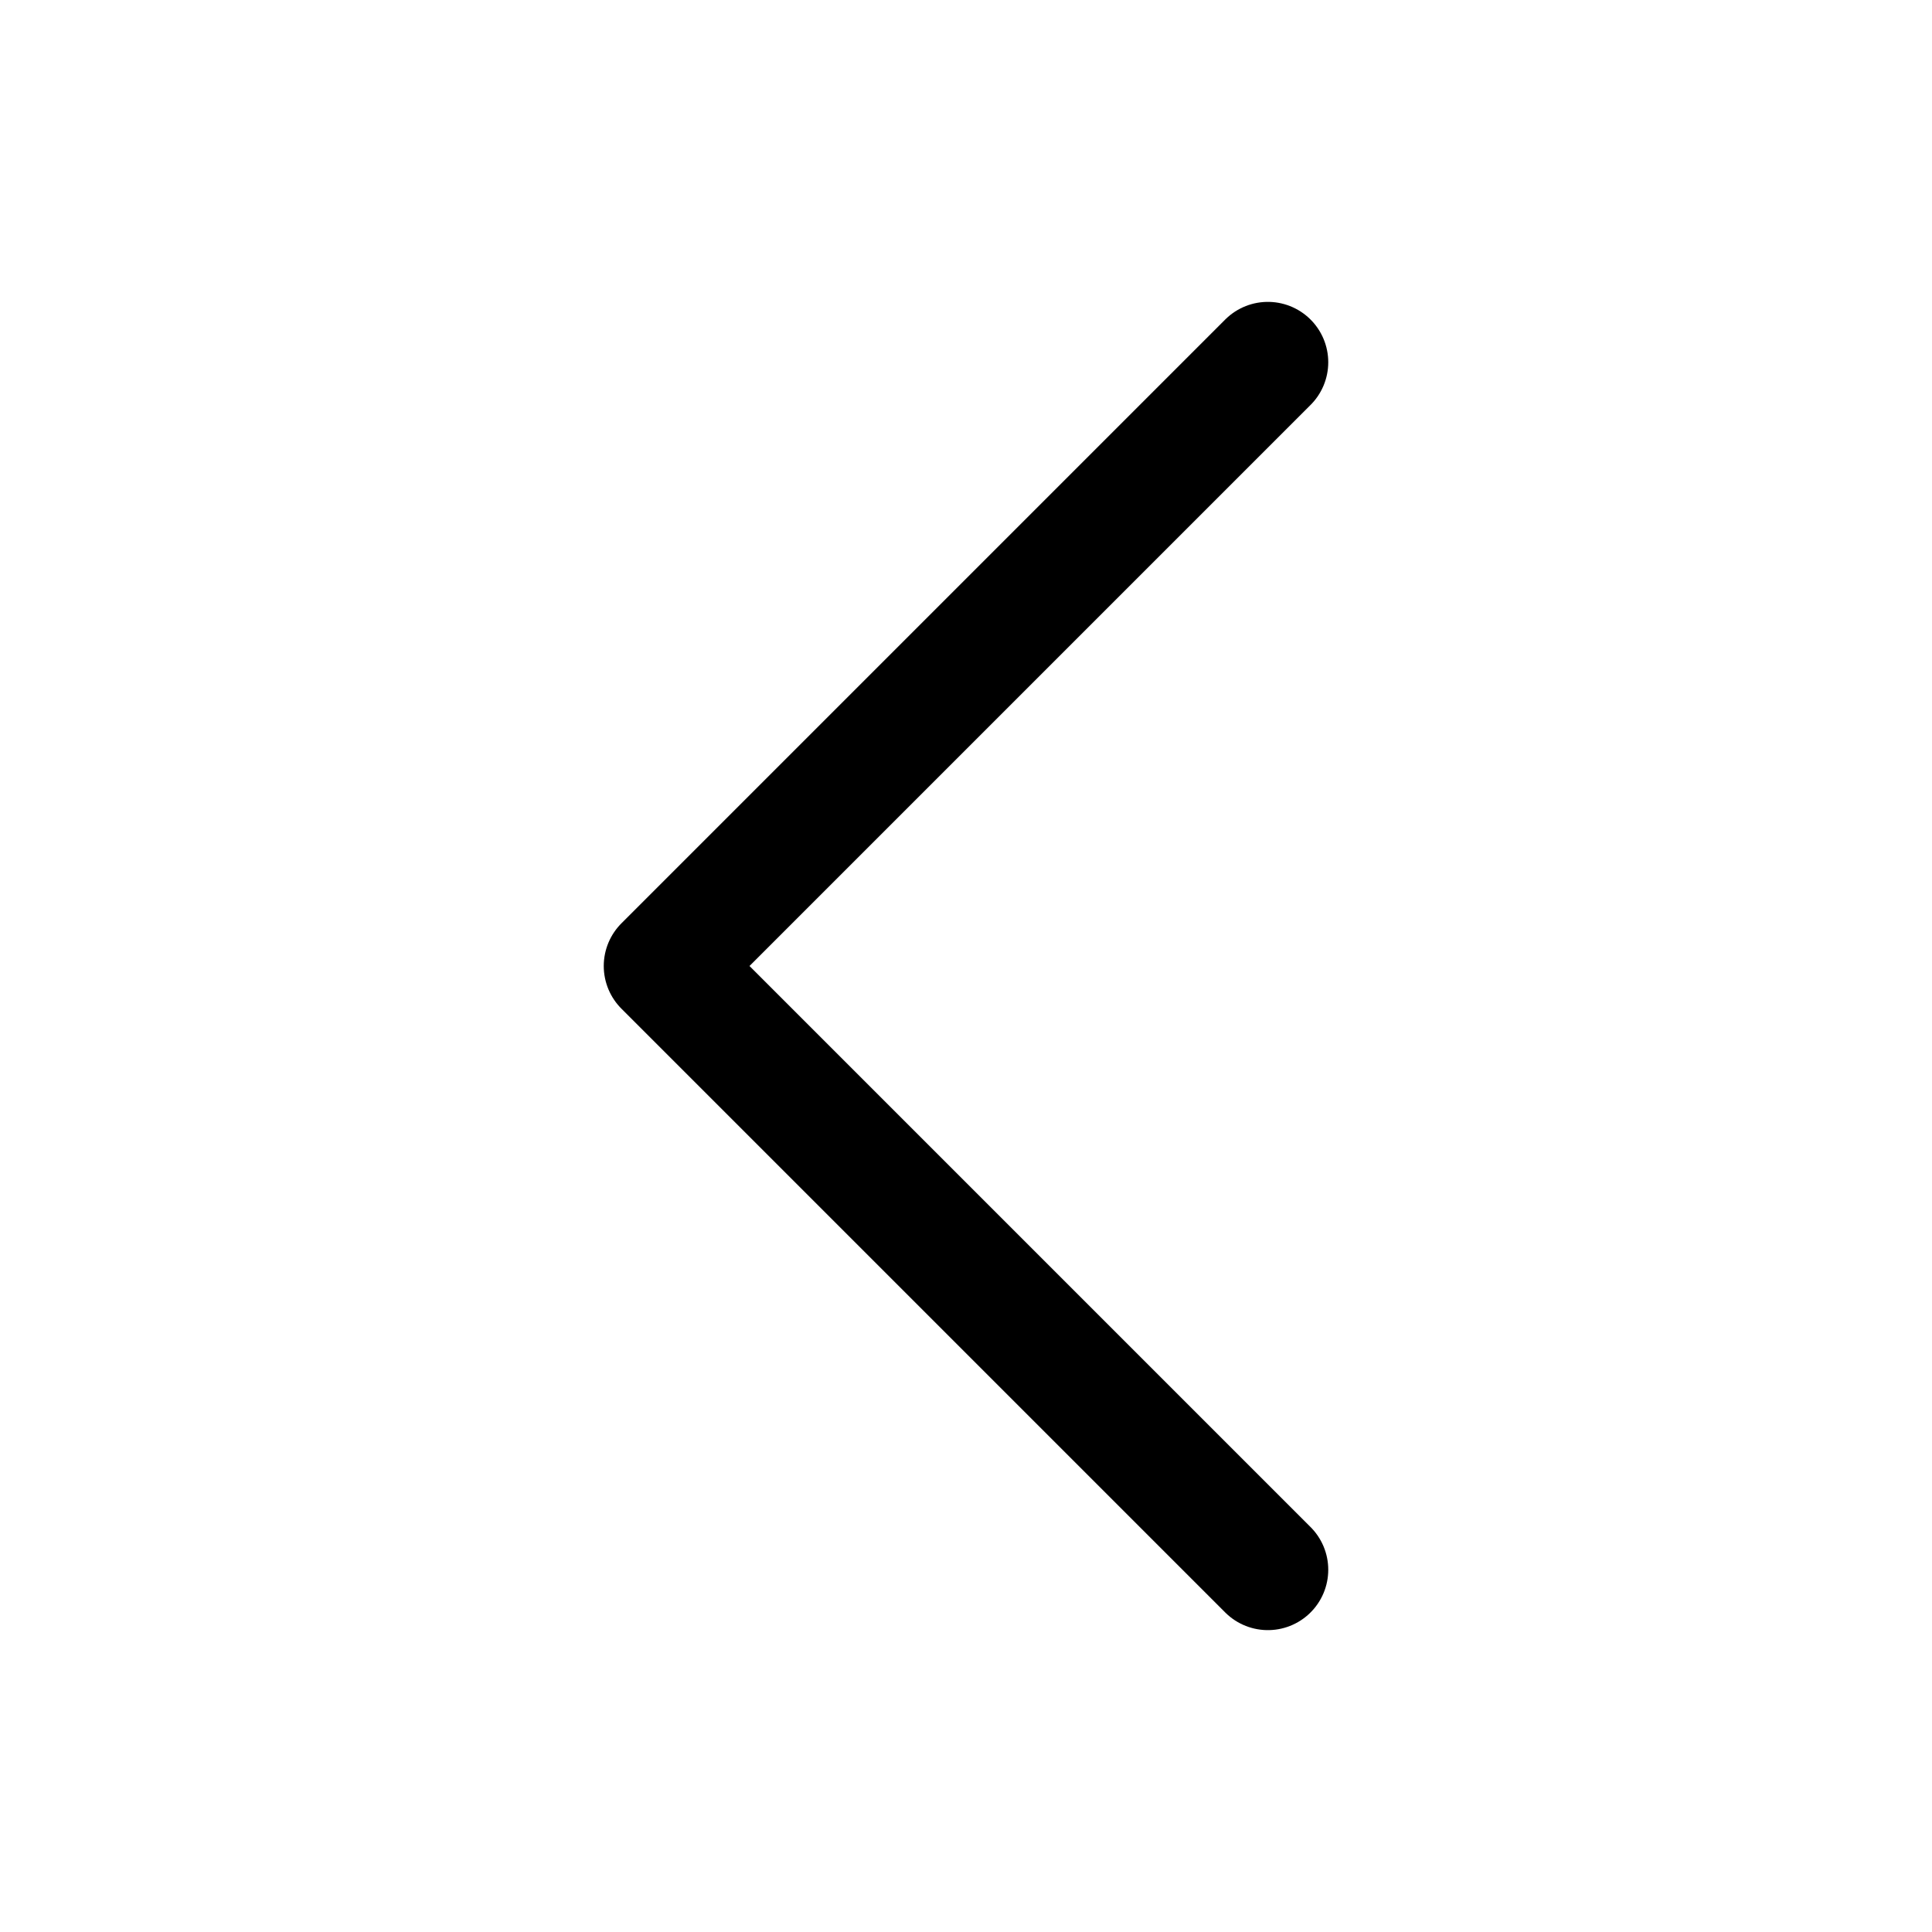
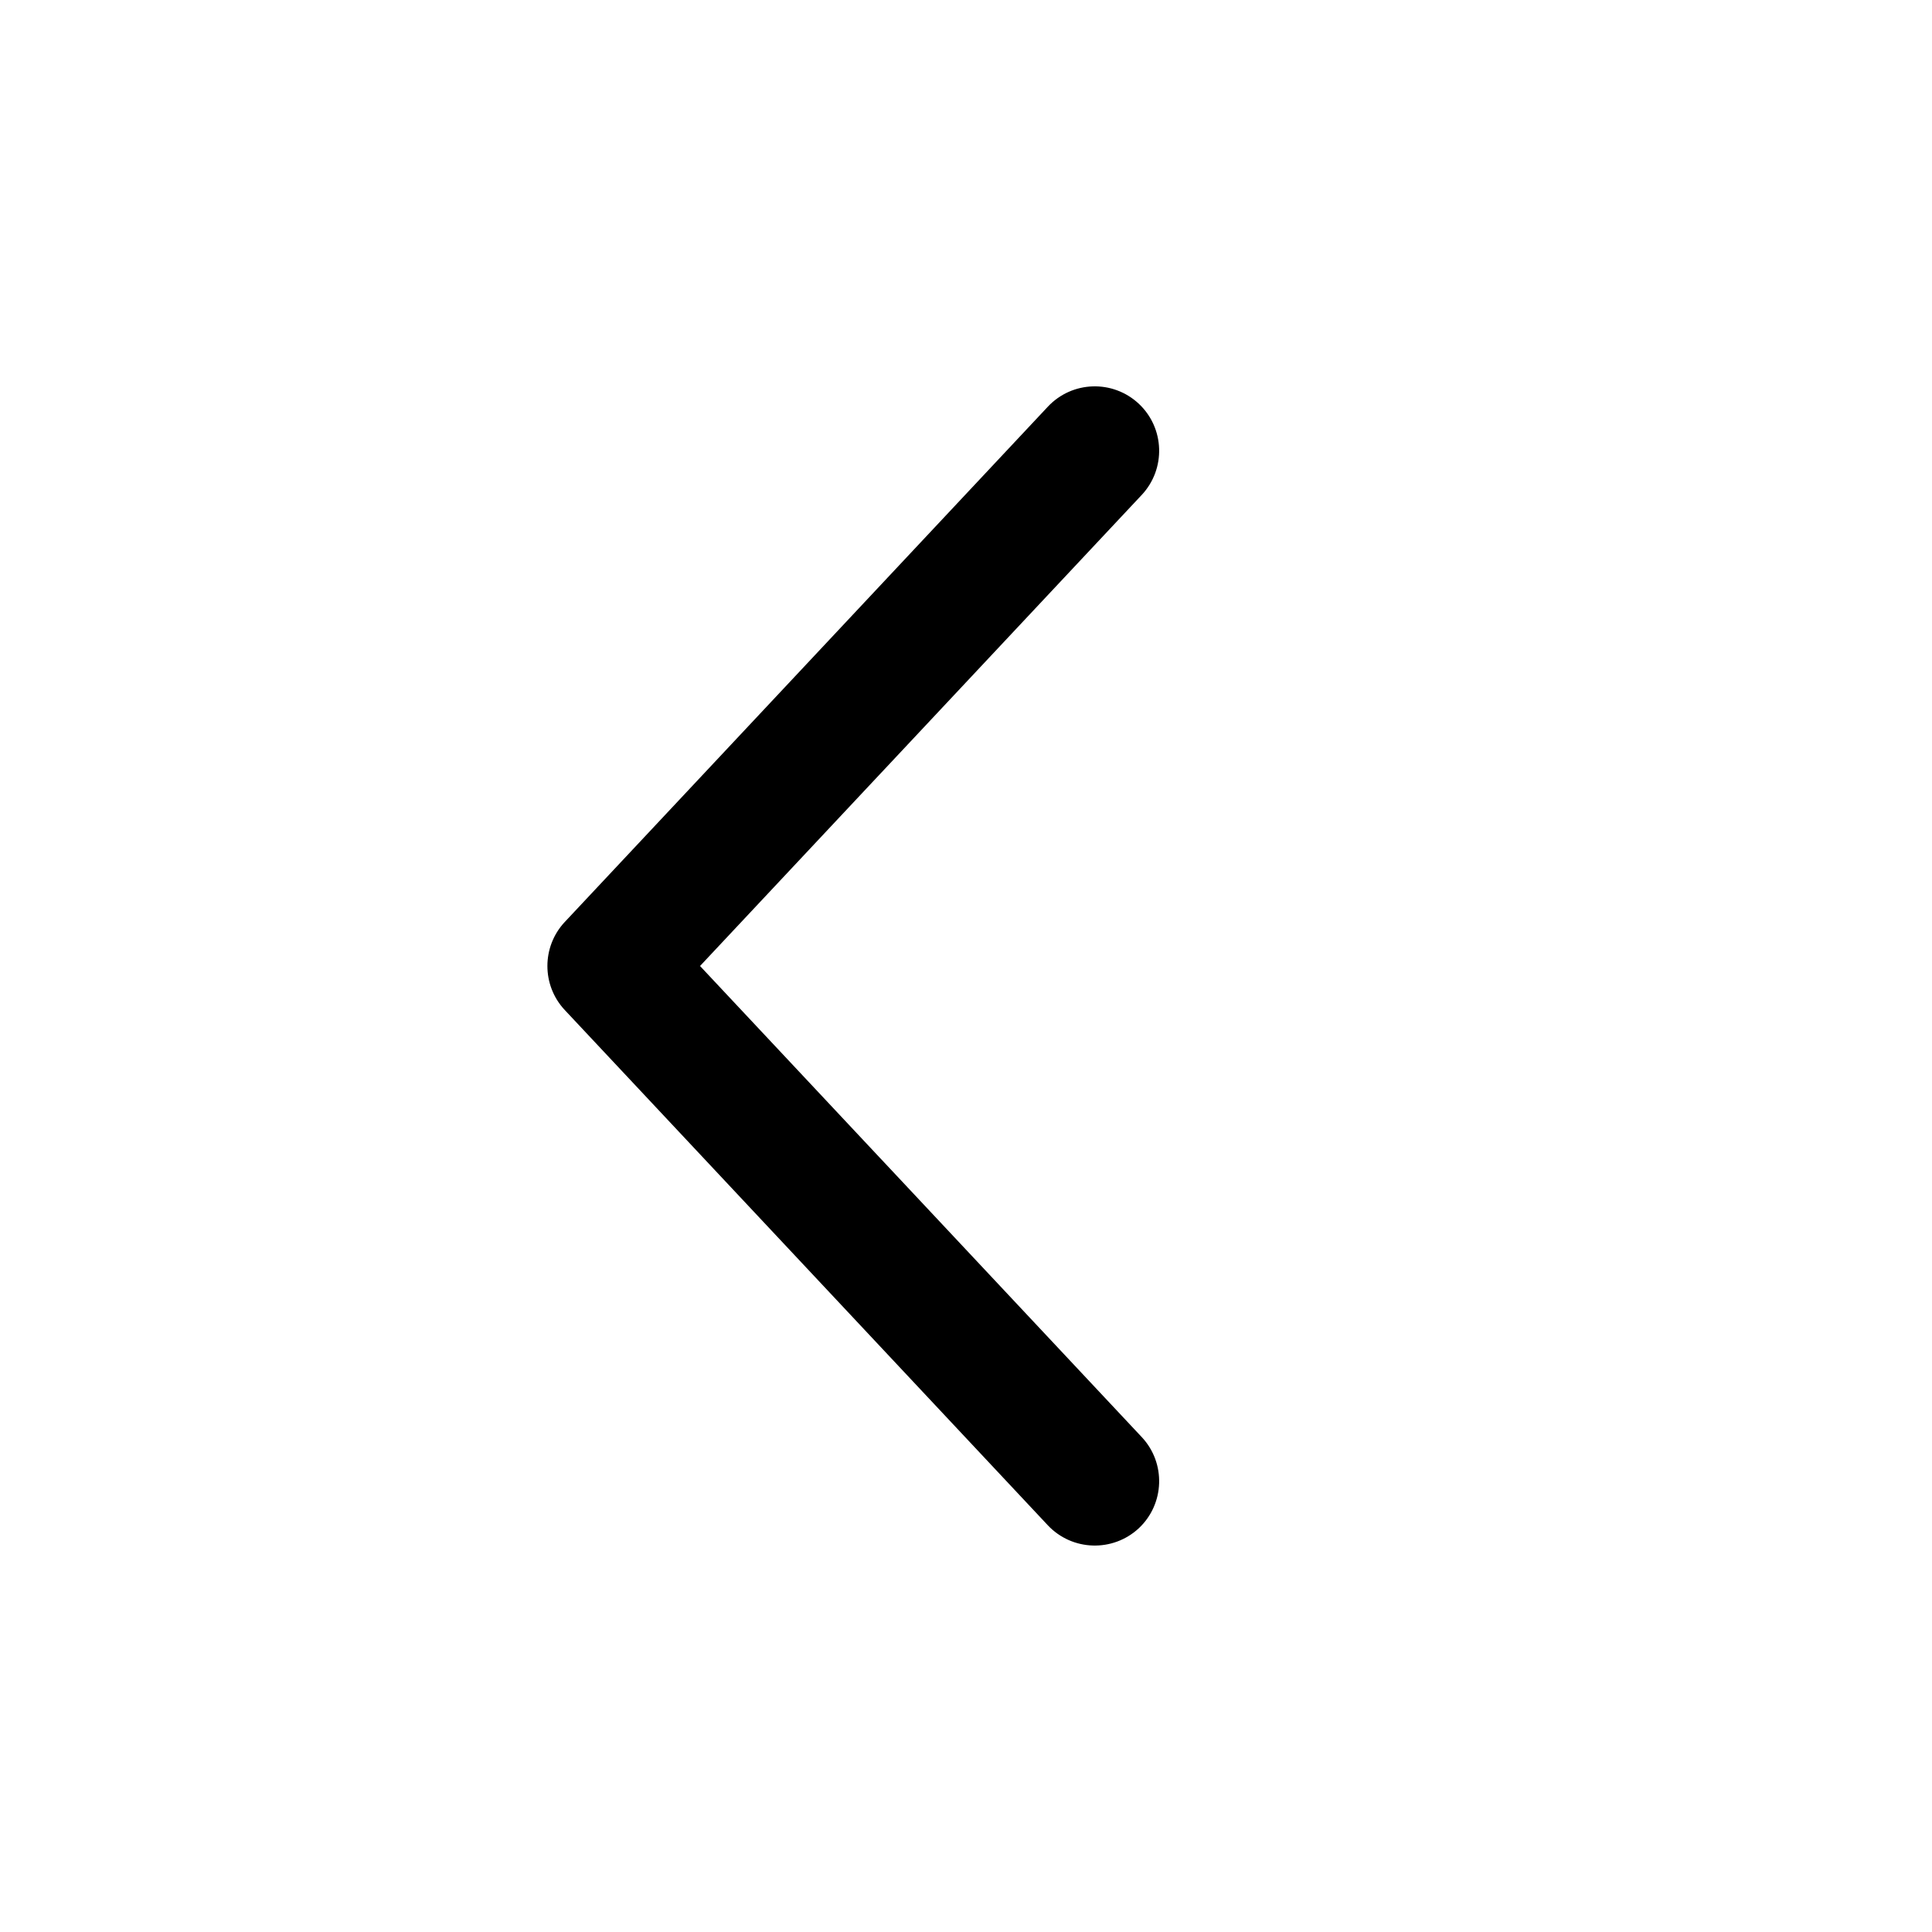
- <svg xmlns="http://www.w3.org/2000/svg" width="24" height="24" fill="none" viewBox="0 0 24 24" stroke-width="1.5" stroke="currentColor">
-   <path d="M15.75 19.5L8.25 12L15.75 4.5" stroke-linecap="round" stroke-linejoin="round" />
+ <svg xmlns="http://www.w3.org/2000/svg" width="15" height="15" viewBox="0 0 15 15" fill="none">
+   <path fill-rule="evenodd" clip-rule="evenodd" d="M8.842 3.135C9.043 3.324 9.053 3.64 8.865 3.842L5.435 7.5L8.865 11.158C9.053 11.359 9.043 11.676 8.842 11.865C8.64 12.053 8.324 12.043 8.135 11.842L4.385 7.842C4.205 7.65 4.205 7.35 4.385 7.158L8.135 3.158C8.324 2.956 8.64 2.946 8.842 3.135Z" fill="currentColor" />
</svg>
